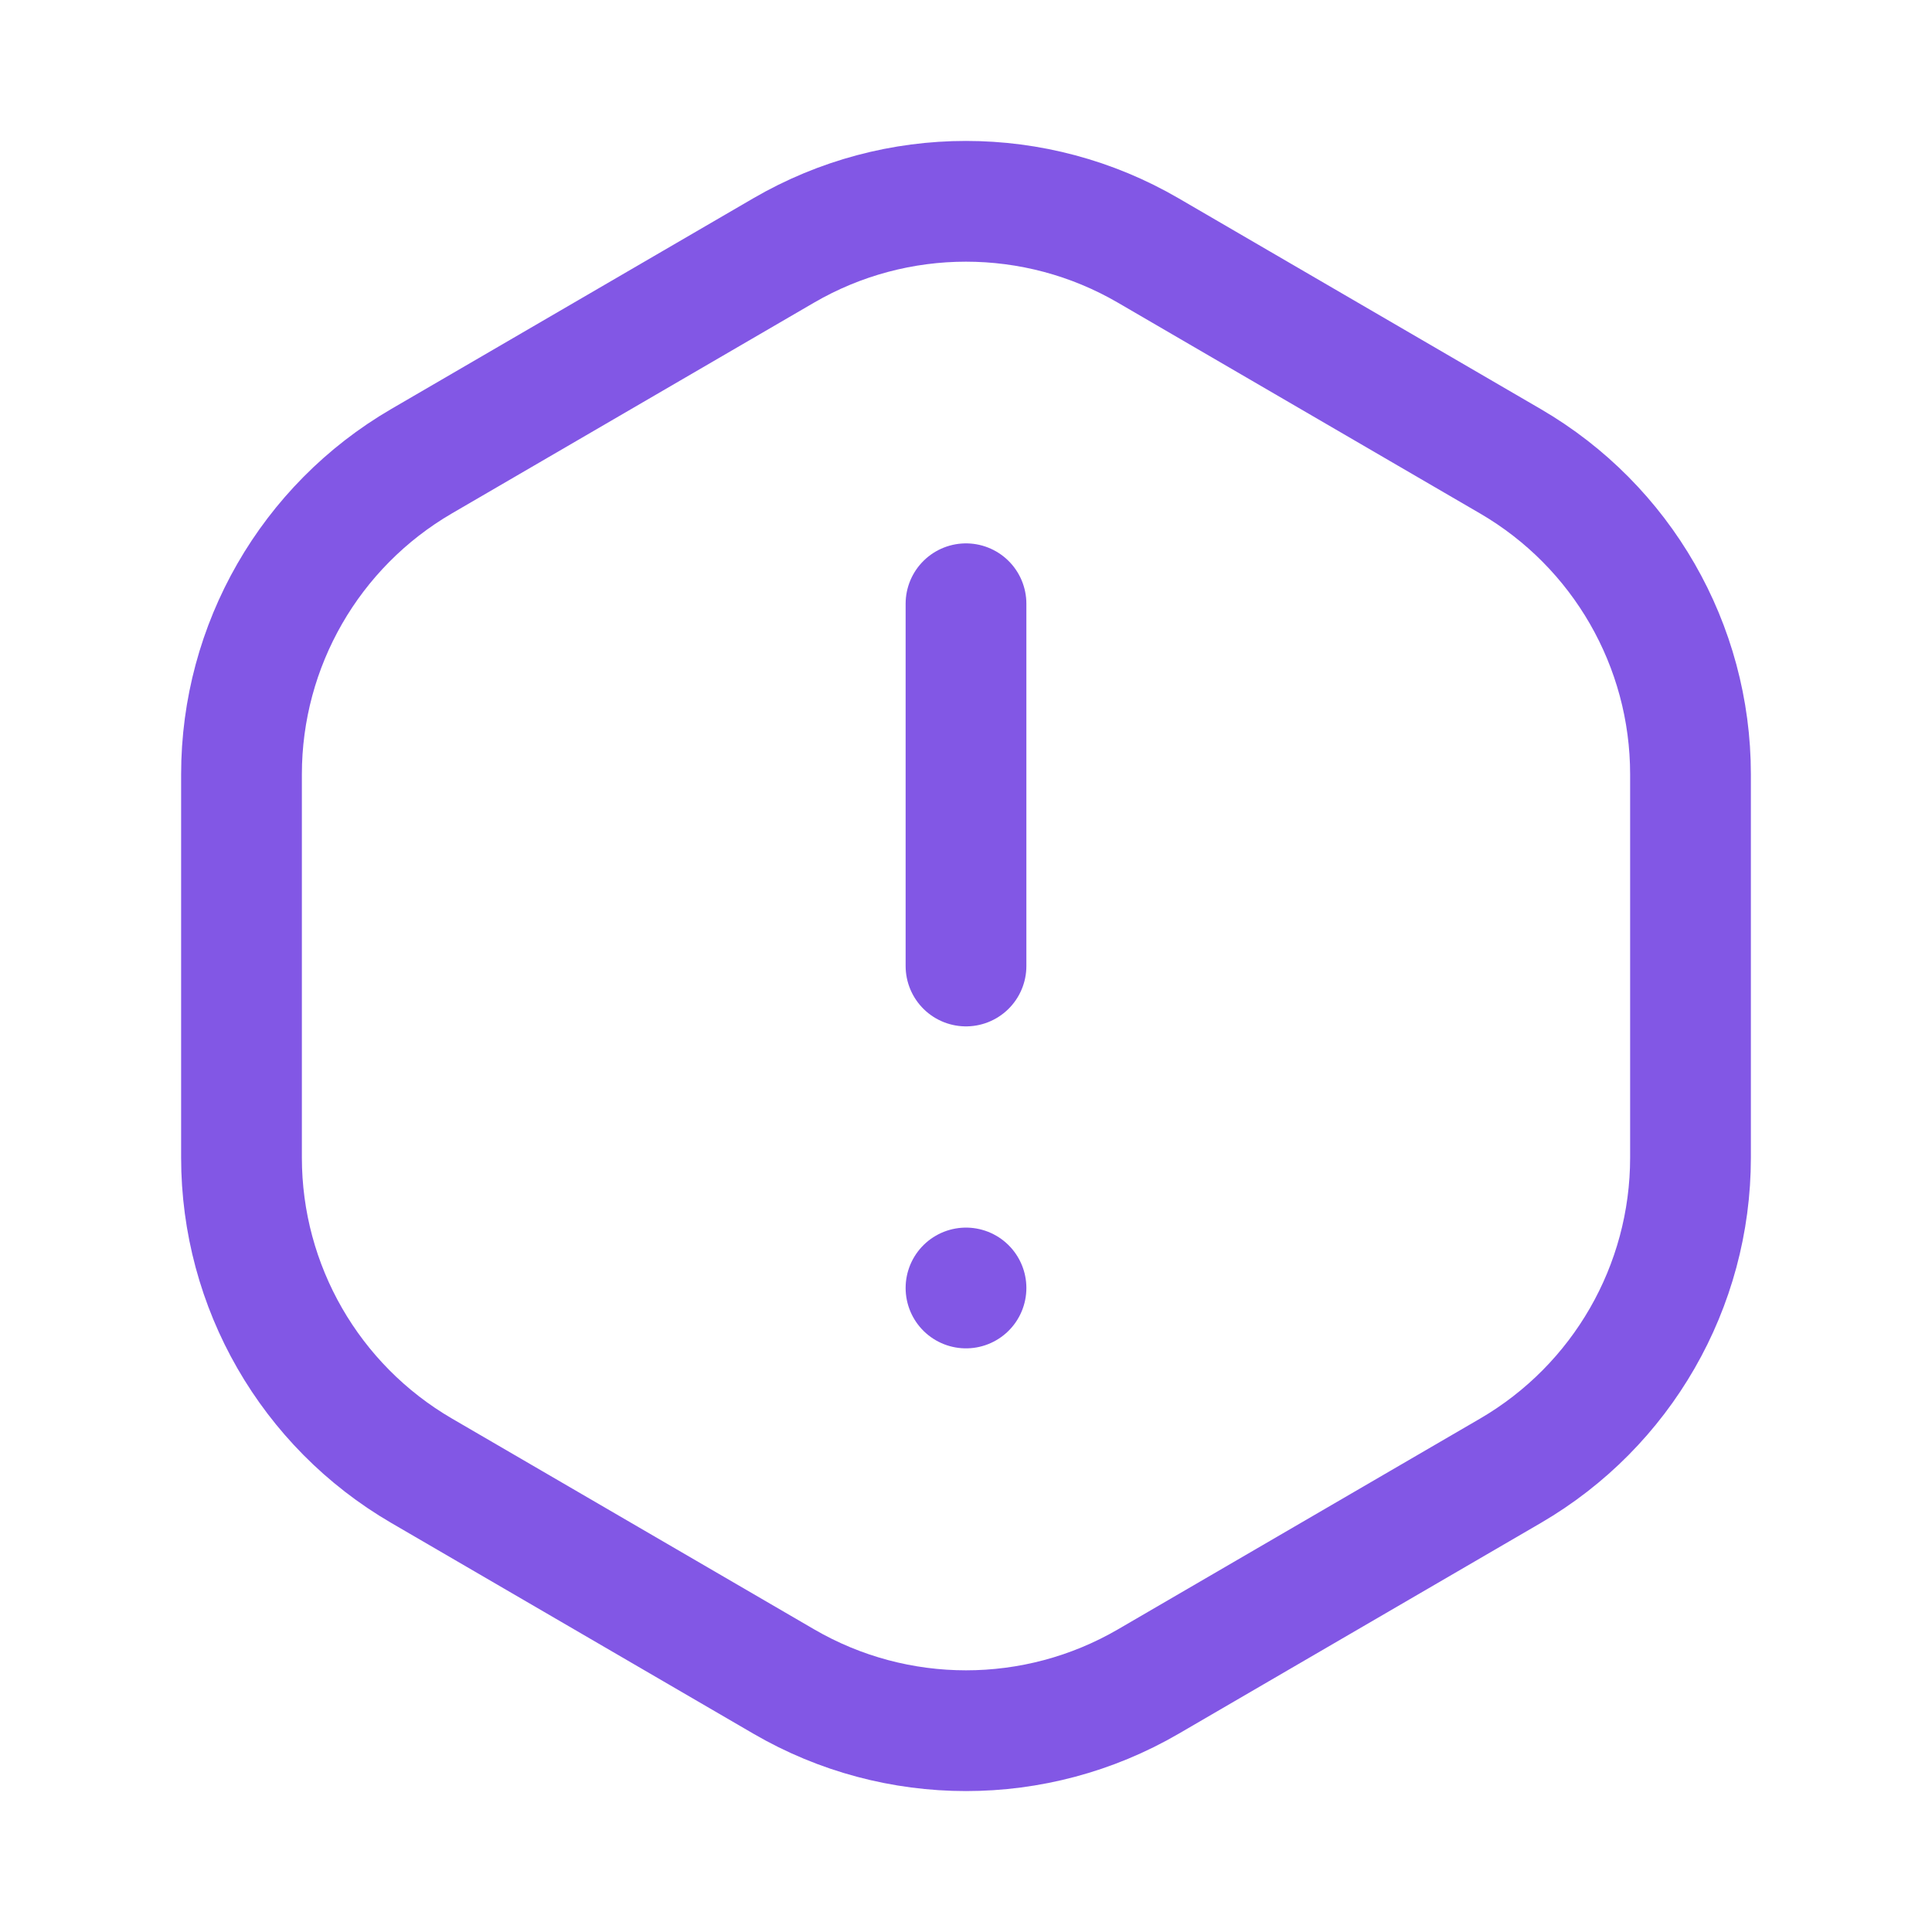
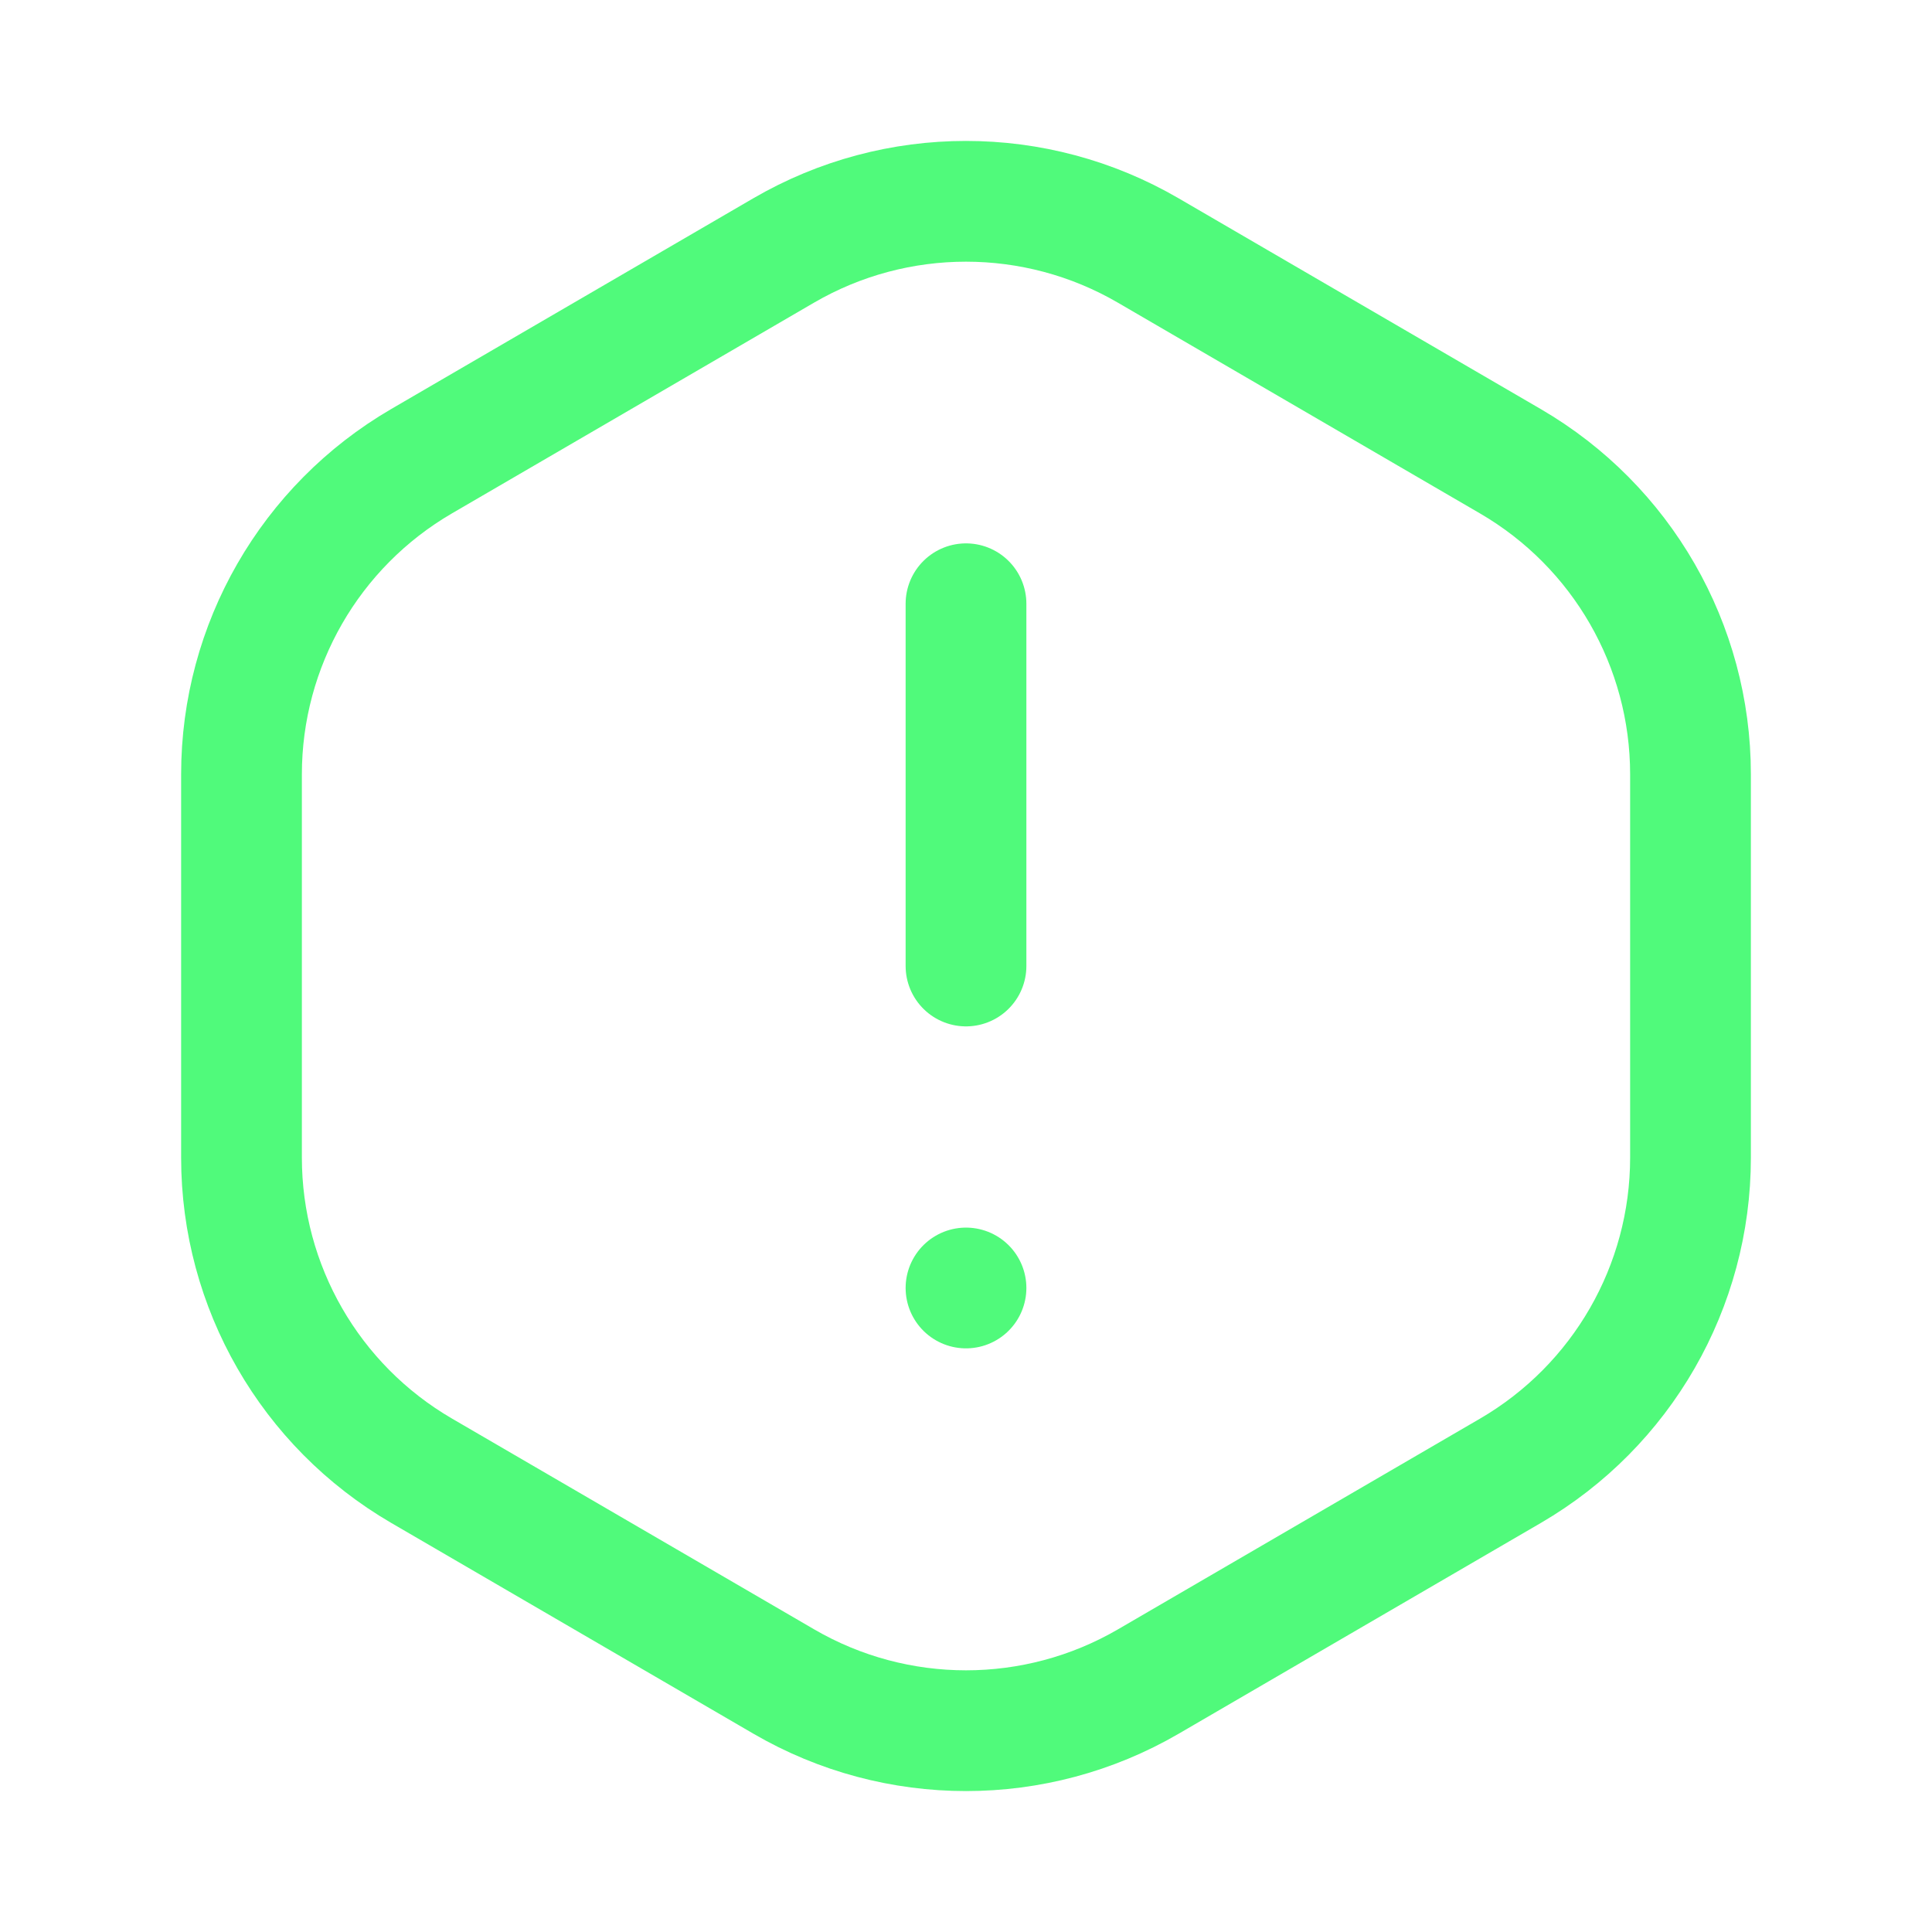
<svg xmlns="http://www.w3.org/2000/svg" width="32" height="32" viewBox="0 0 32 32" fill="none">
-   <path d="M16 16V10" stroke="#8257E5" stroke-width="2" stroke-linecap="round" stroke-linejoin="round" />
-   <path d="M16 21.333L16 21.333" stroke="#8257E5" stroke-width="2" stroke-linecap="round" stroke-linejoin="round" />
-   <path d="M4 19.174V12.825C4 10.689 5.136 8.715 6.981 7.64L12.981 4.148C14.847 3.063 17.152 3.063 19.017 4.148L25.017 7.64C26.864 8.715 28 10.689 28 12.825V19.174C28 21.311 26.864 23.285 25.019 24.36L19.019 27.852C17.153 28.937 14.848 28.937 12.983 27.852L6.983 24.36C5.136 23.285 4 21.311 4 19.174V19.174Z" stroke="#8257E5" stroke-width="2" stroke-linecap="round" stroke-linejoin="round" />
+   <path d="M16 16V10" stroke="#50fa7b" stroke-width="2" stroke-linecap="round" stroke-linejoin="round" />
+   <path d="M16 21.333L16 21.333" stroke="#50fa7b" stroke-width="2" stroke-linecap="round" stroke-linejoin="round" />
+   <path d="M4 19.174V12.825C4 10.689 5.136 8.715 6.981 7.64L12.981 4.148C14.847 3.063 17.152 3.063 19.017 4.148L25.017 7.64C26.864 8.715 28 10.689 28 12.825V19.174C28 21.311 26.864 23.285 25.019 24.36L19.019 27.852C17.153 28.937 14.848 28.937 12.983 27.852L6.983 24.36C5.136 23.285 4 21.311 4 19.174V19.174Z" stroke="#50fa7b" stroke-width="2" stroke-linecap="round" stroke-linejoin="round" />
</svg>
